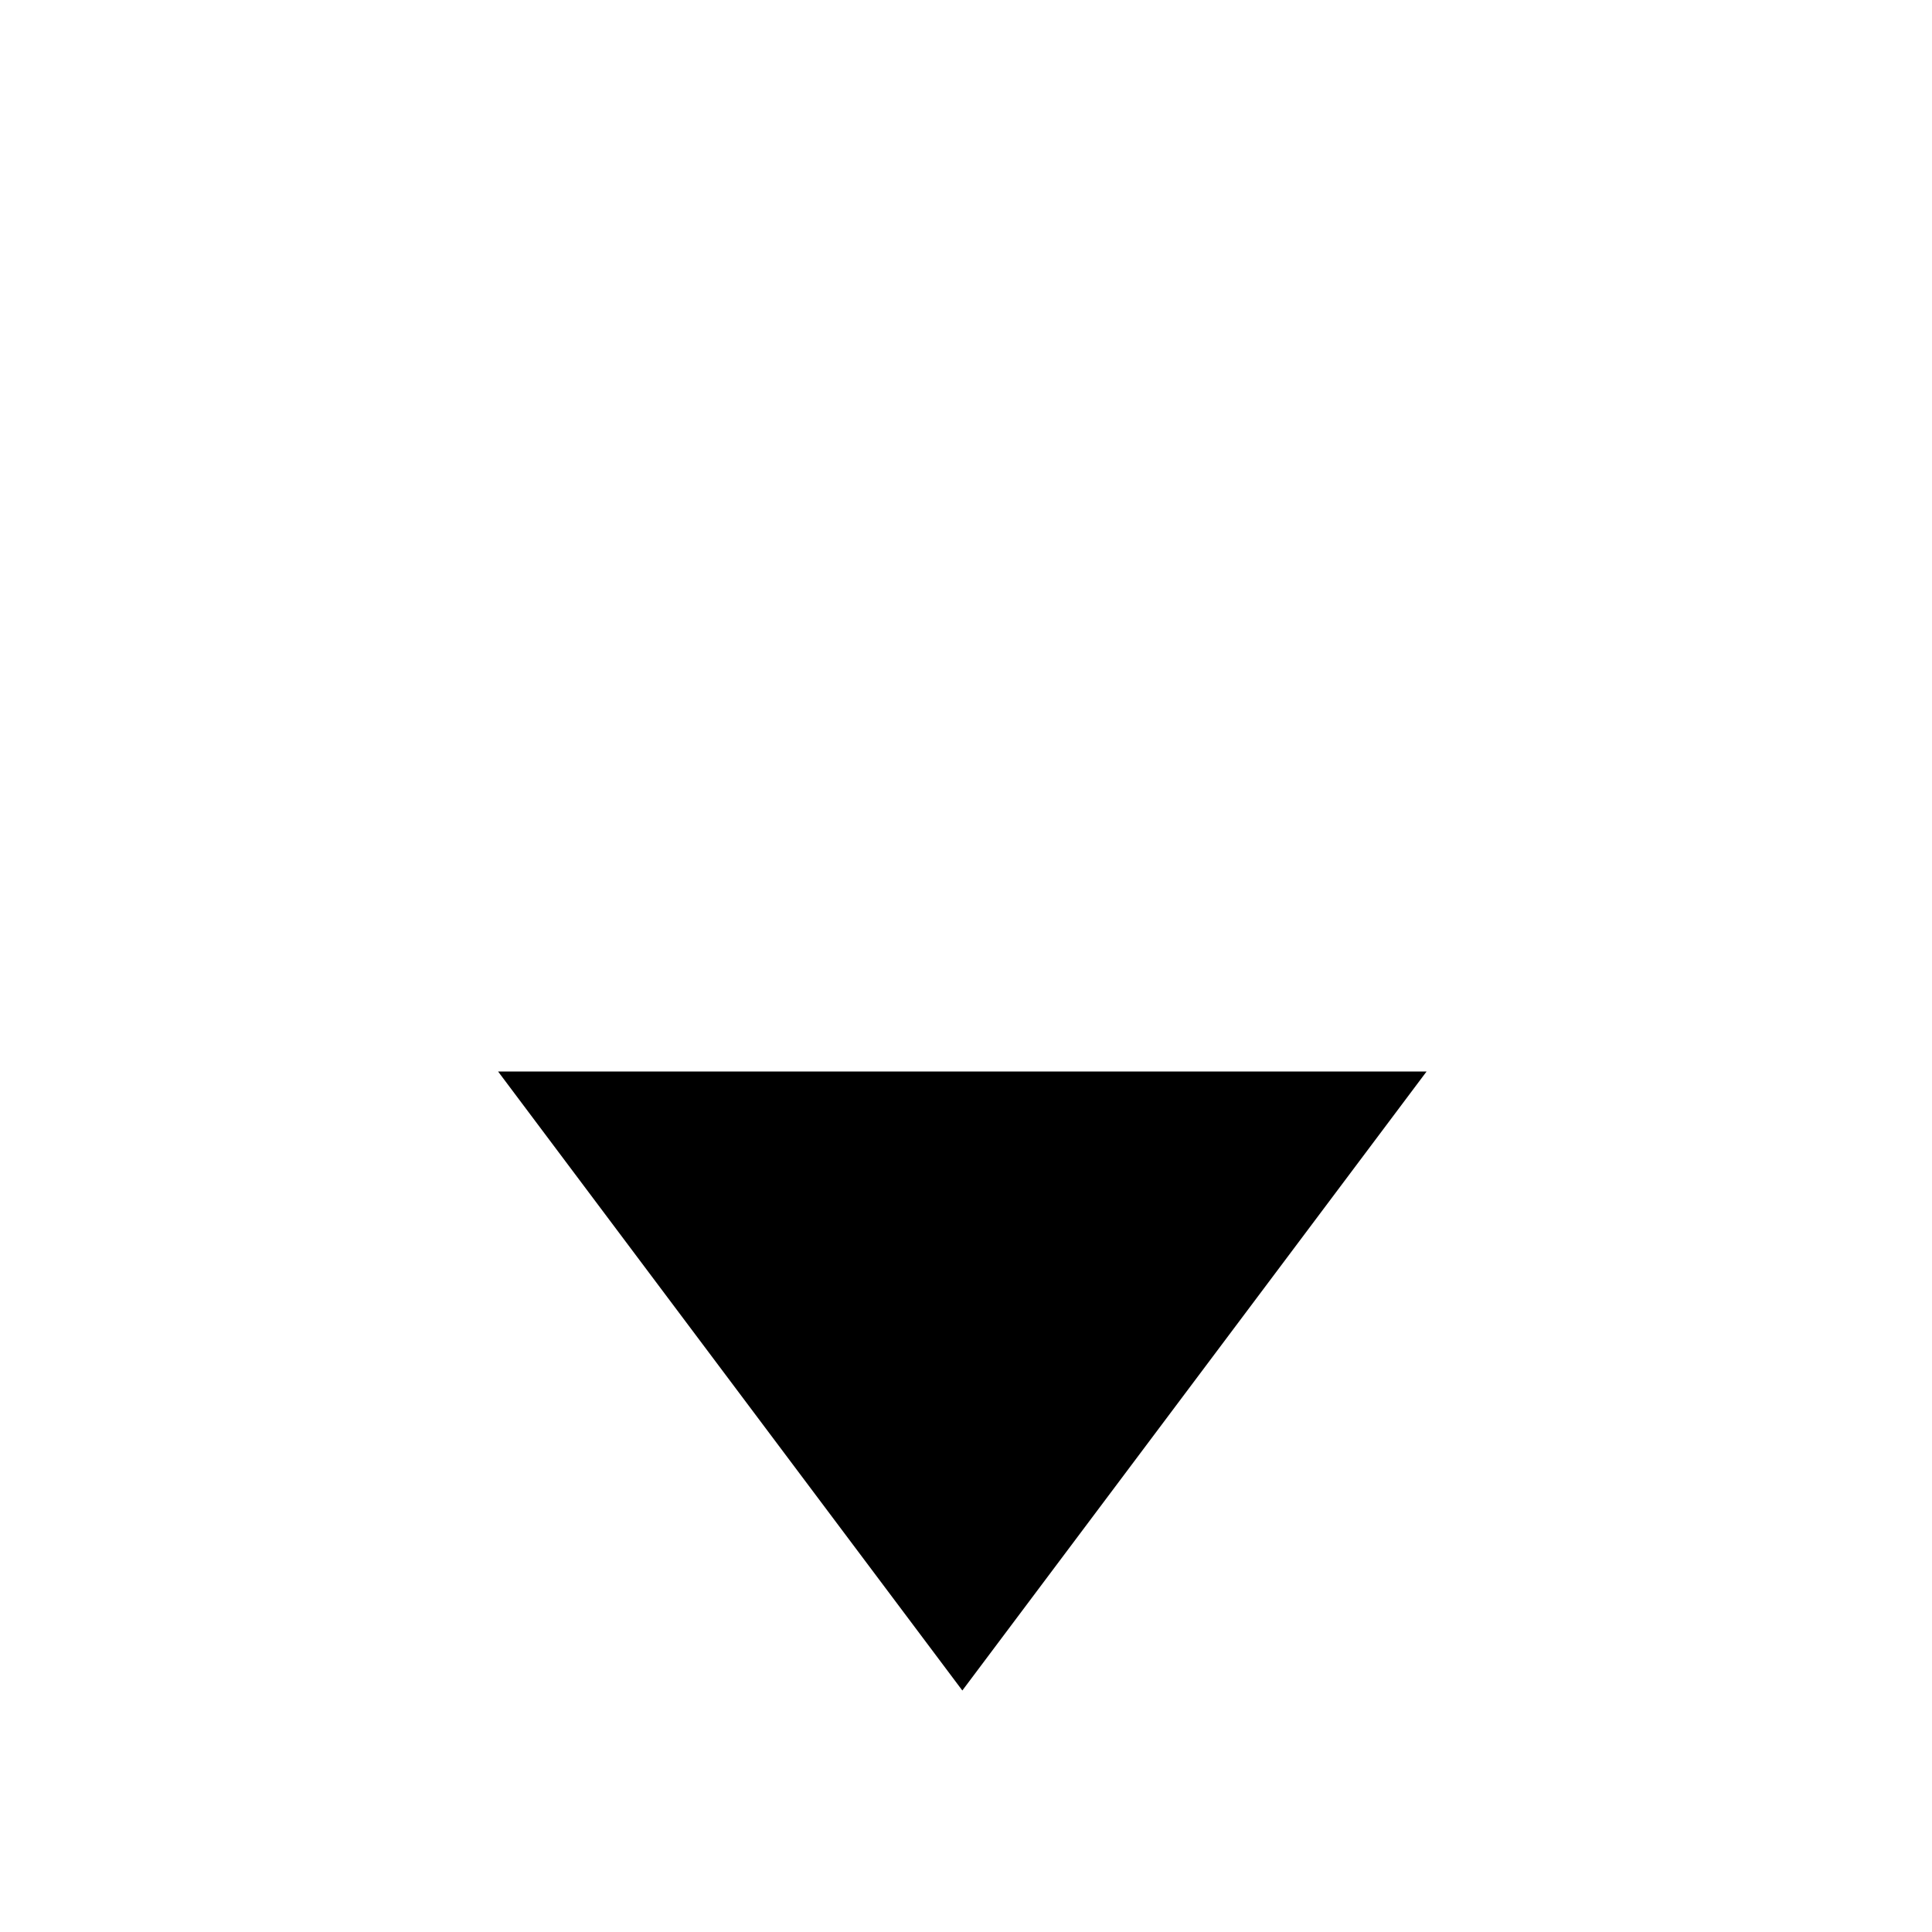
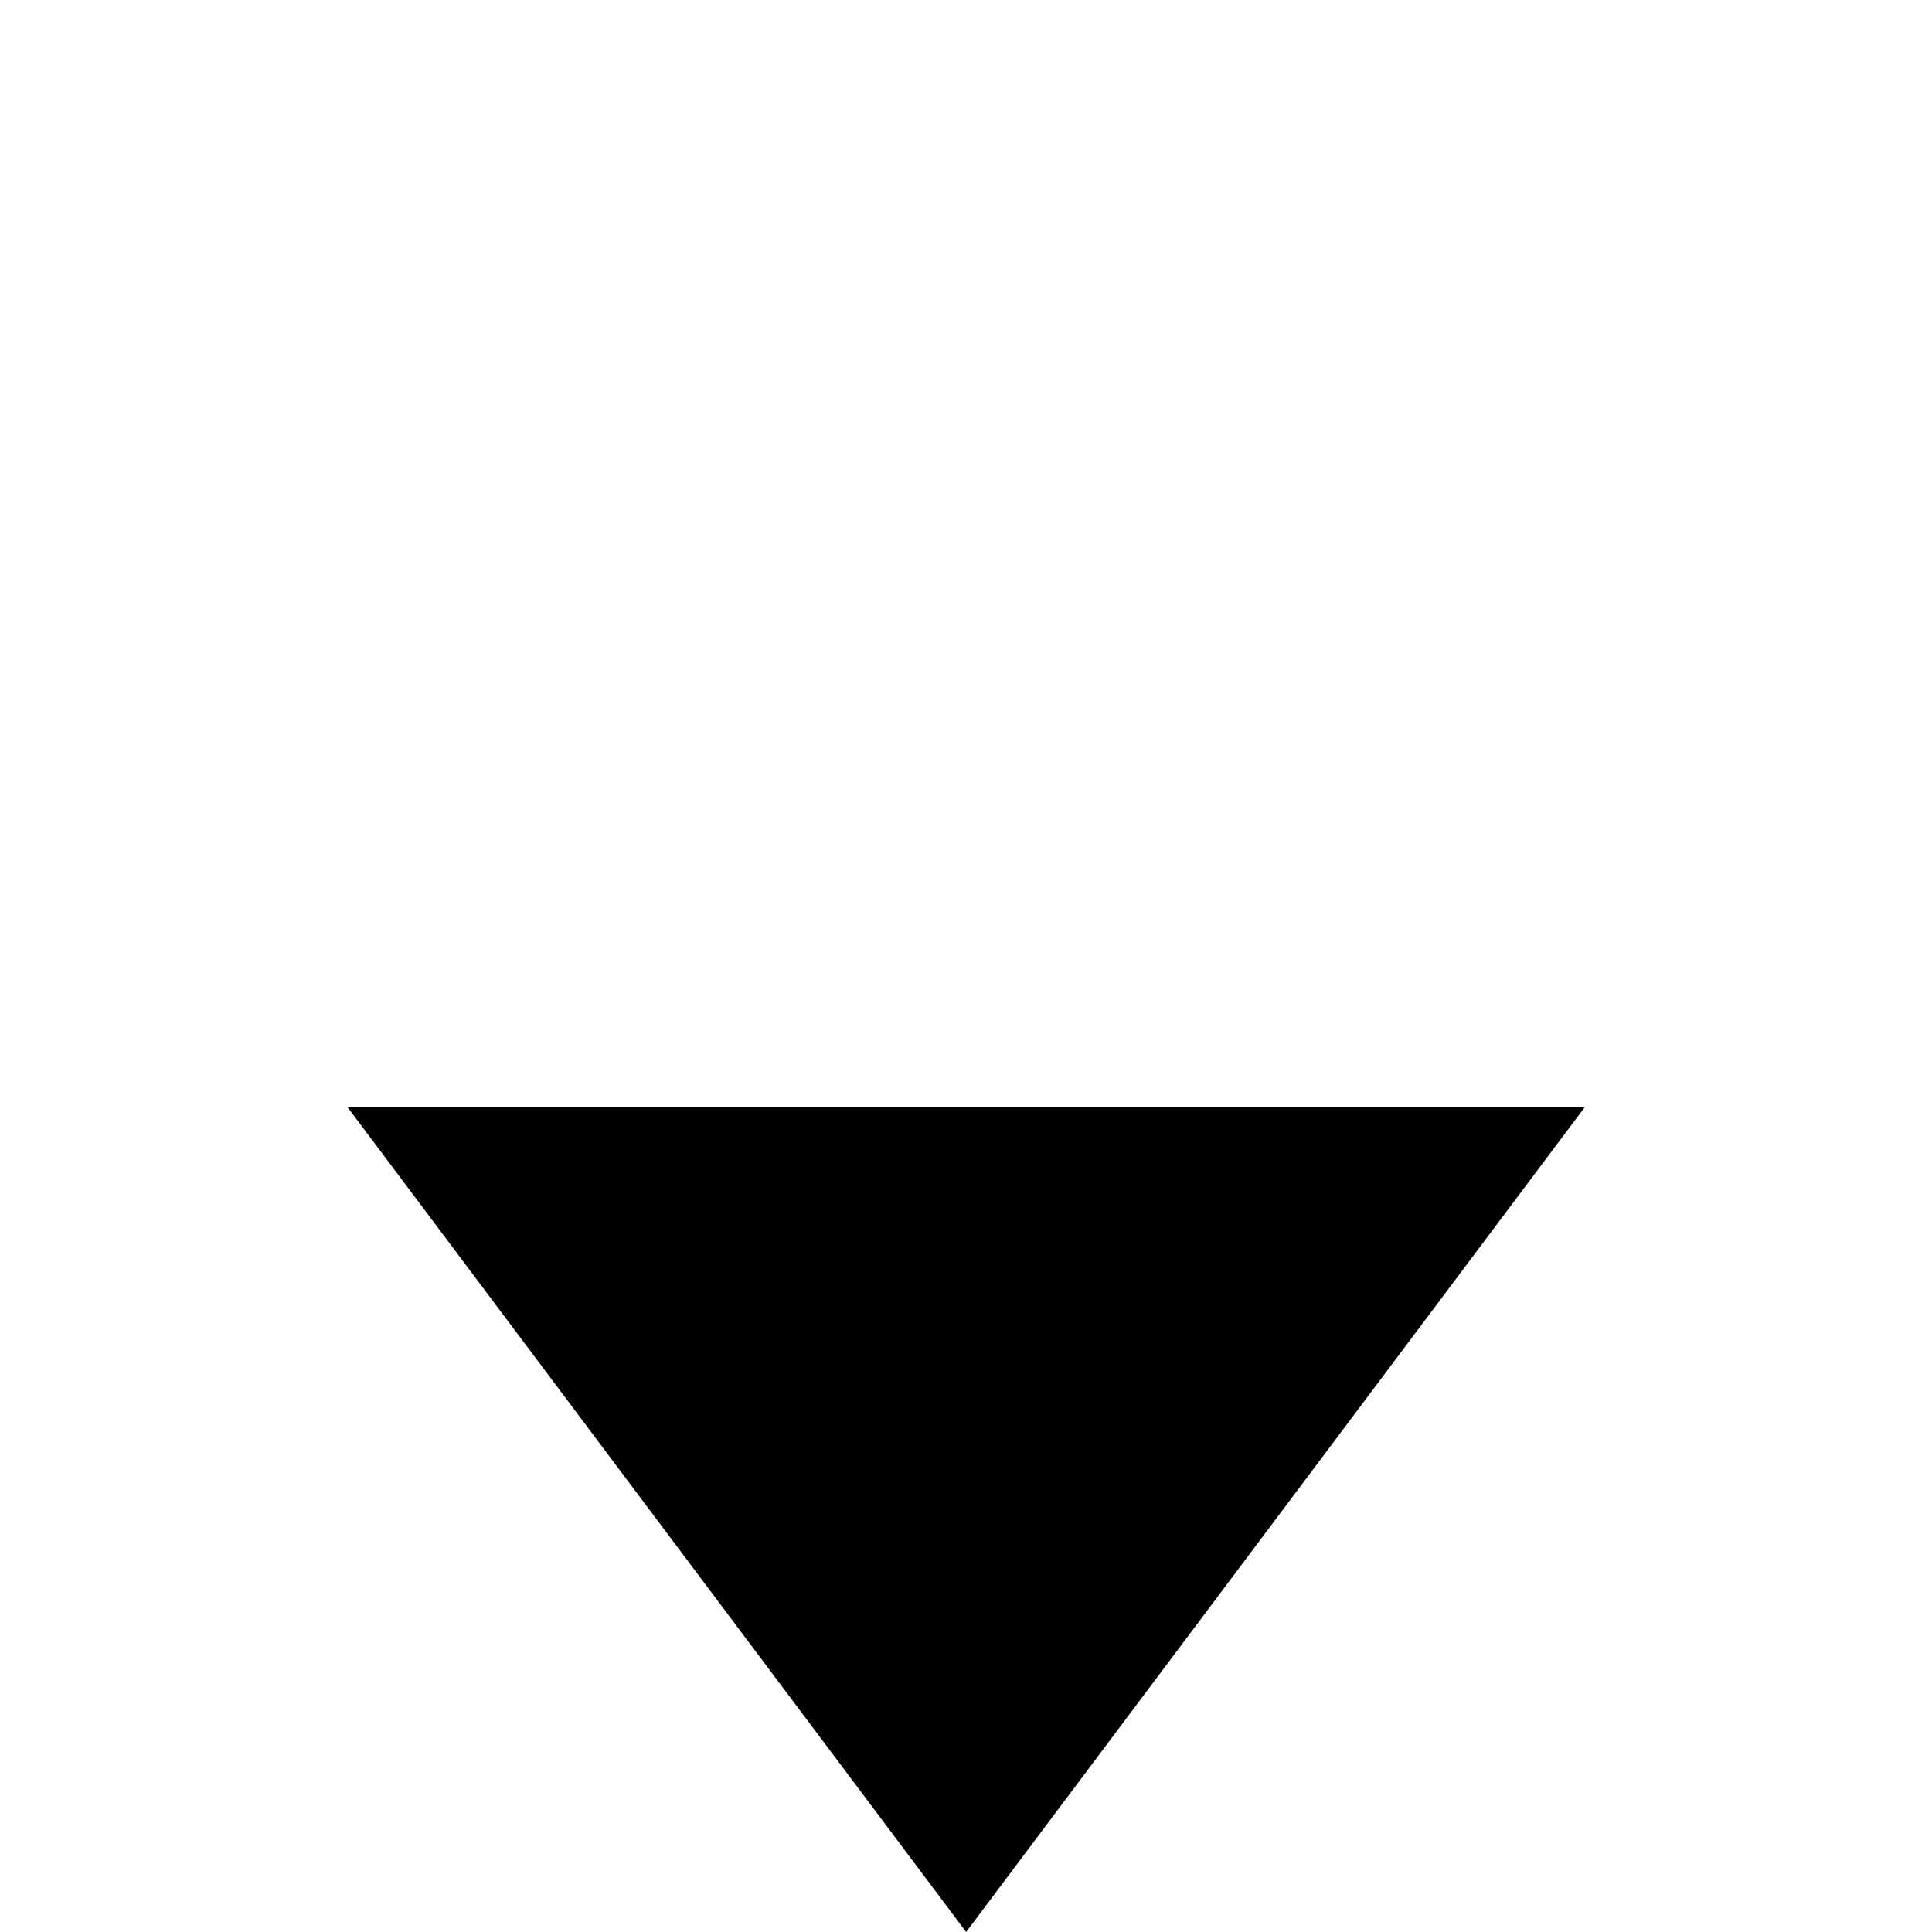
<svg xmlns="http://www.w3.org/2000/svg" width="256px" height="256px" viewBox="0 0 256 256" version="1.1">
  <defs />
  <g id="Page-1" stroke="none" stroke-width="1" fill="none" fill-rule="evenodd">
    <g id="sort-down" fill="#000000">
-       <polygon points="127.515 224 66 141.981 189.029 141.981" />
+       <polygon id="sort-both" points="128.019 256 46 146.641 210.039 146.641" />
    </g>
  </g>
</svg>
